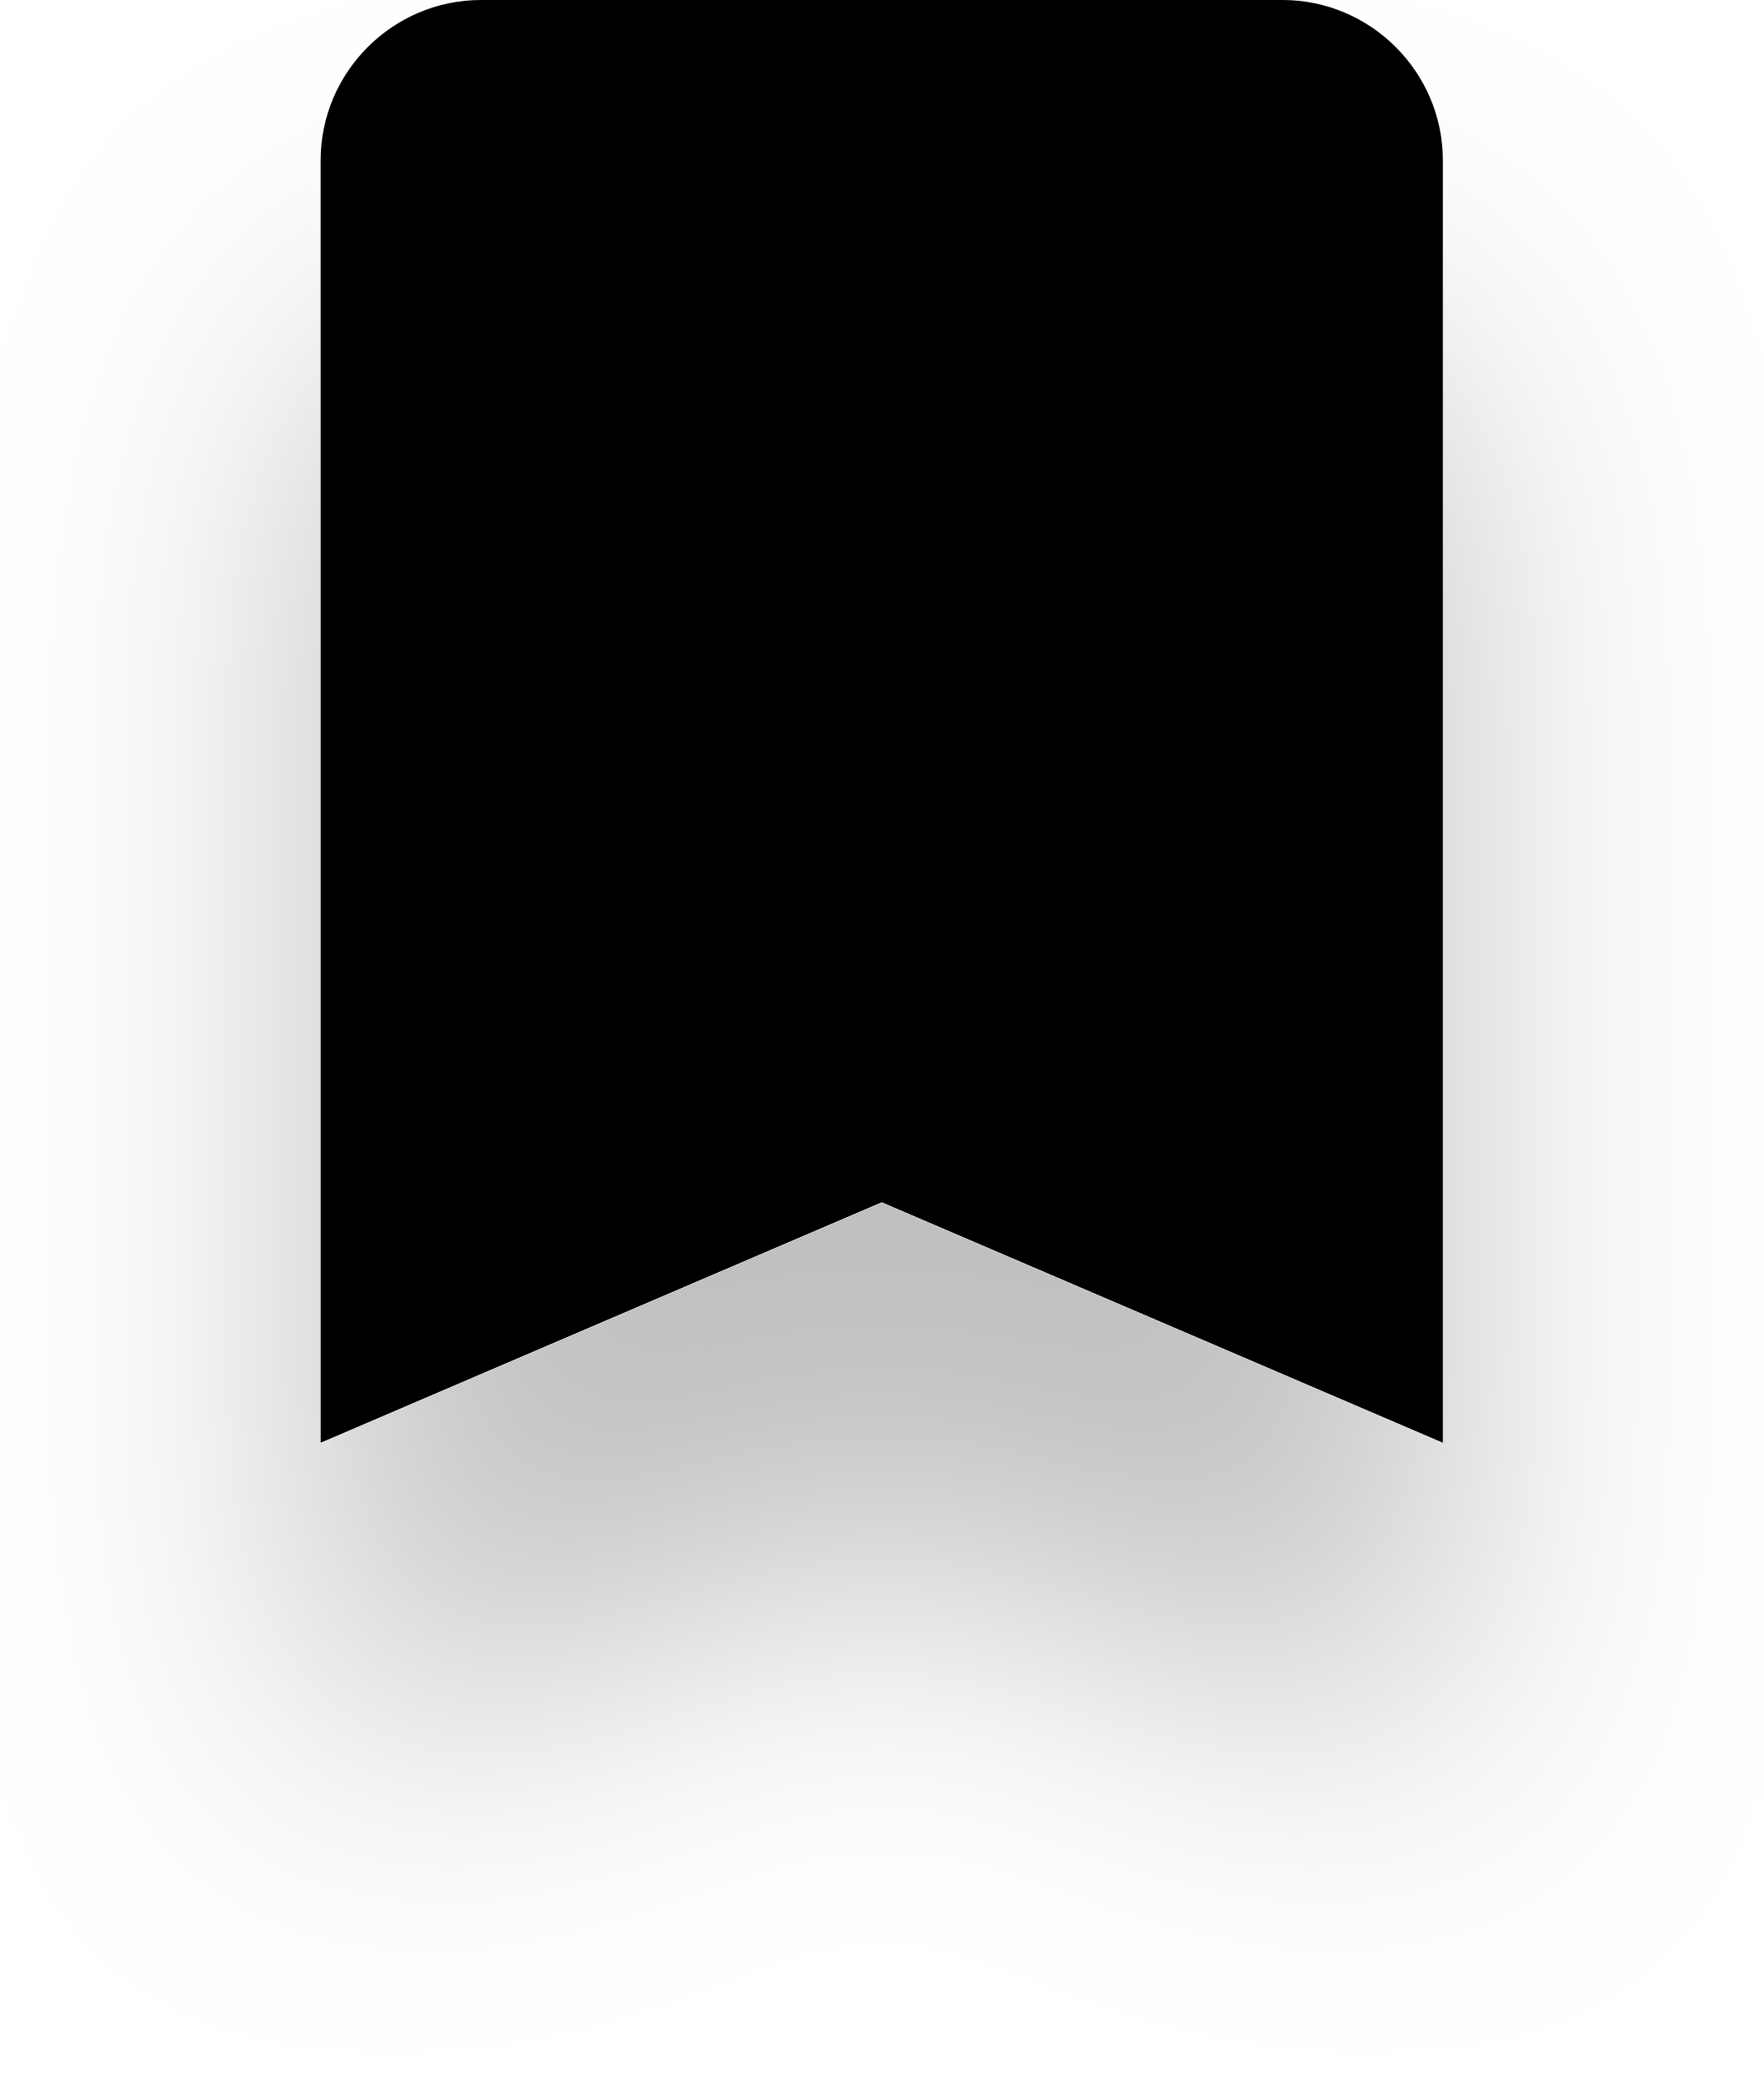
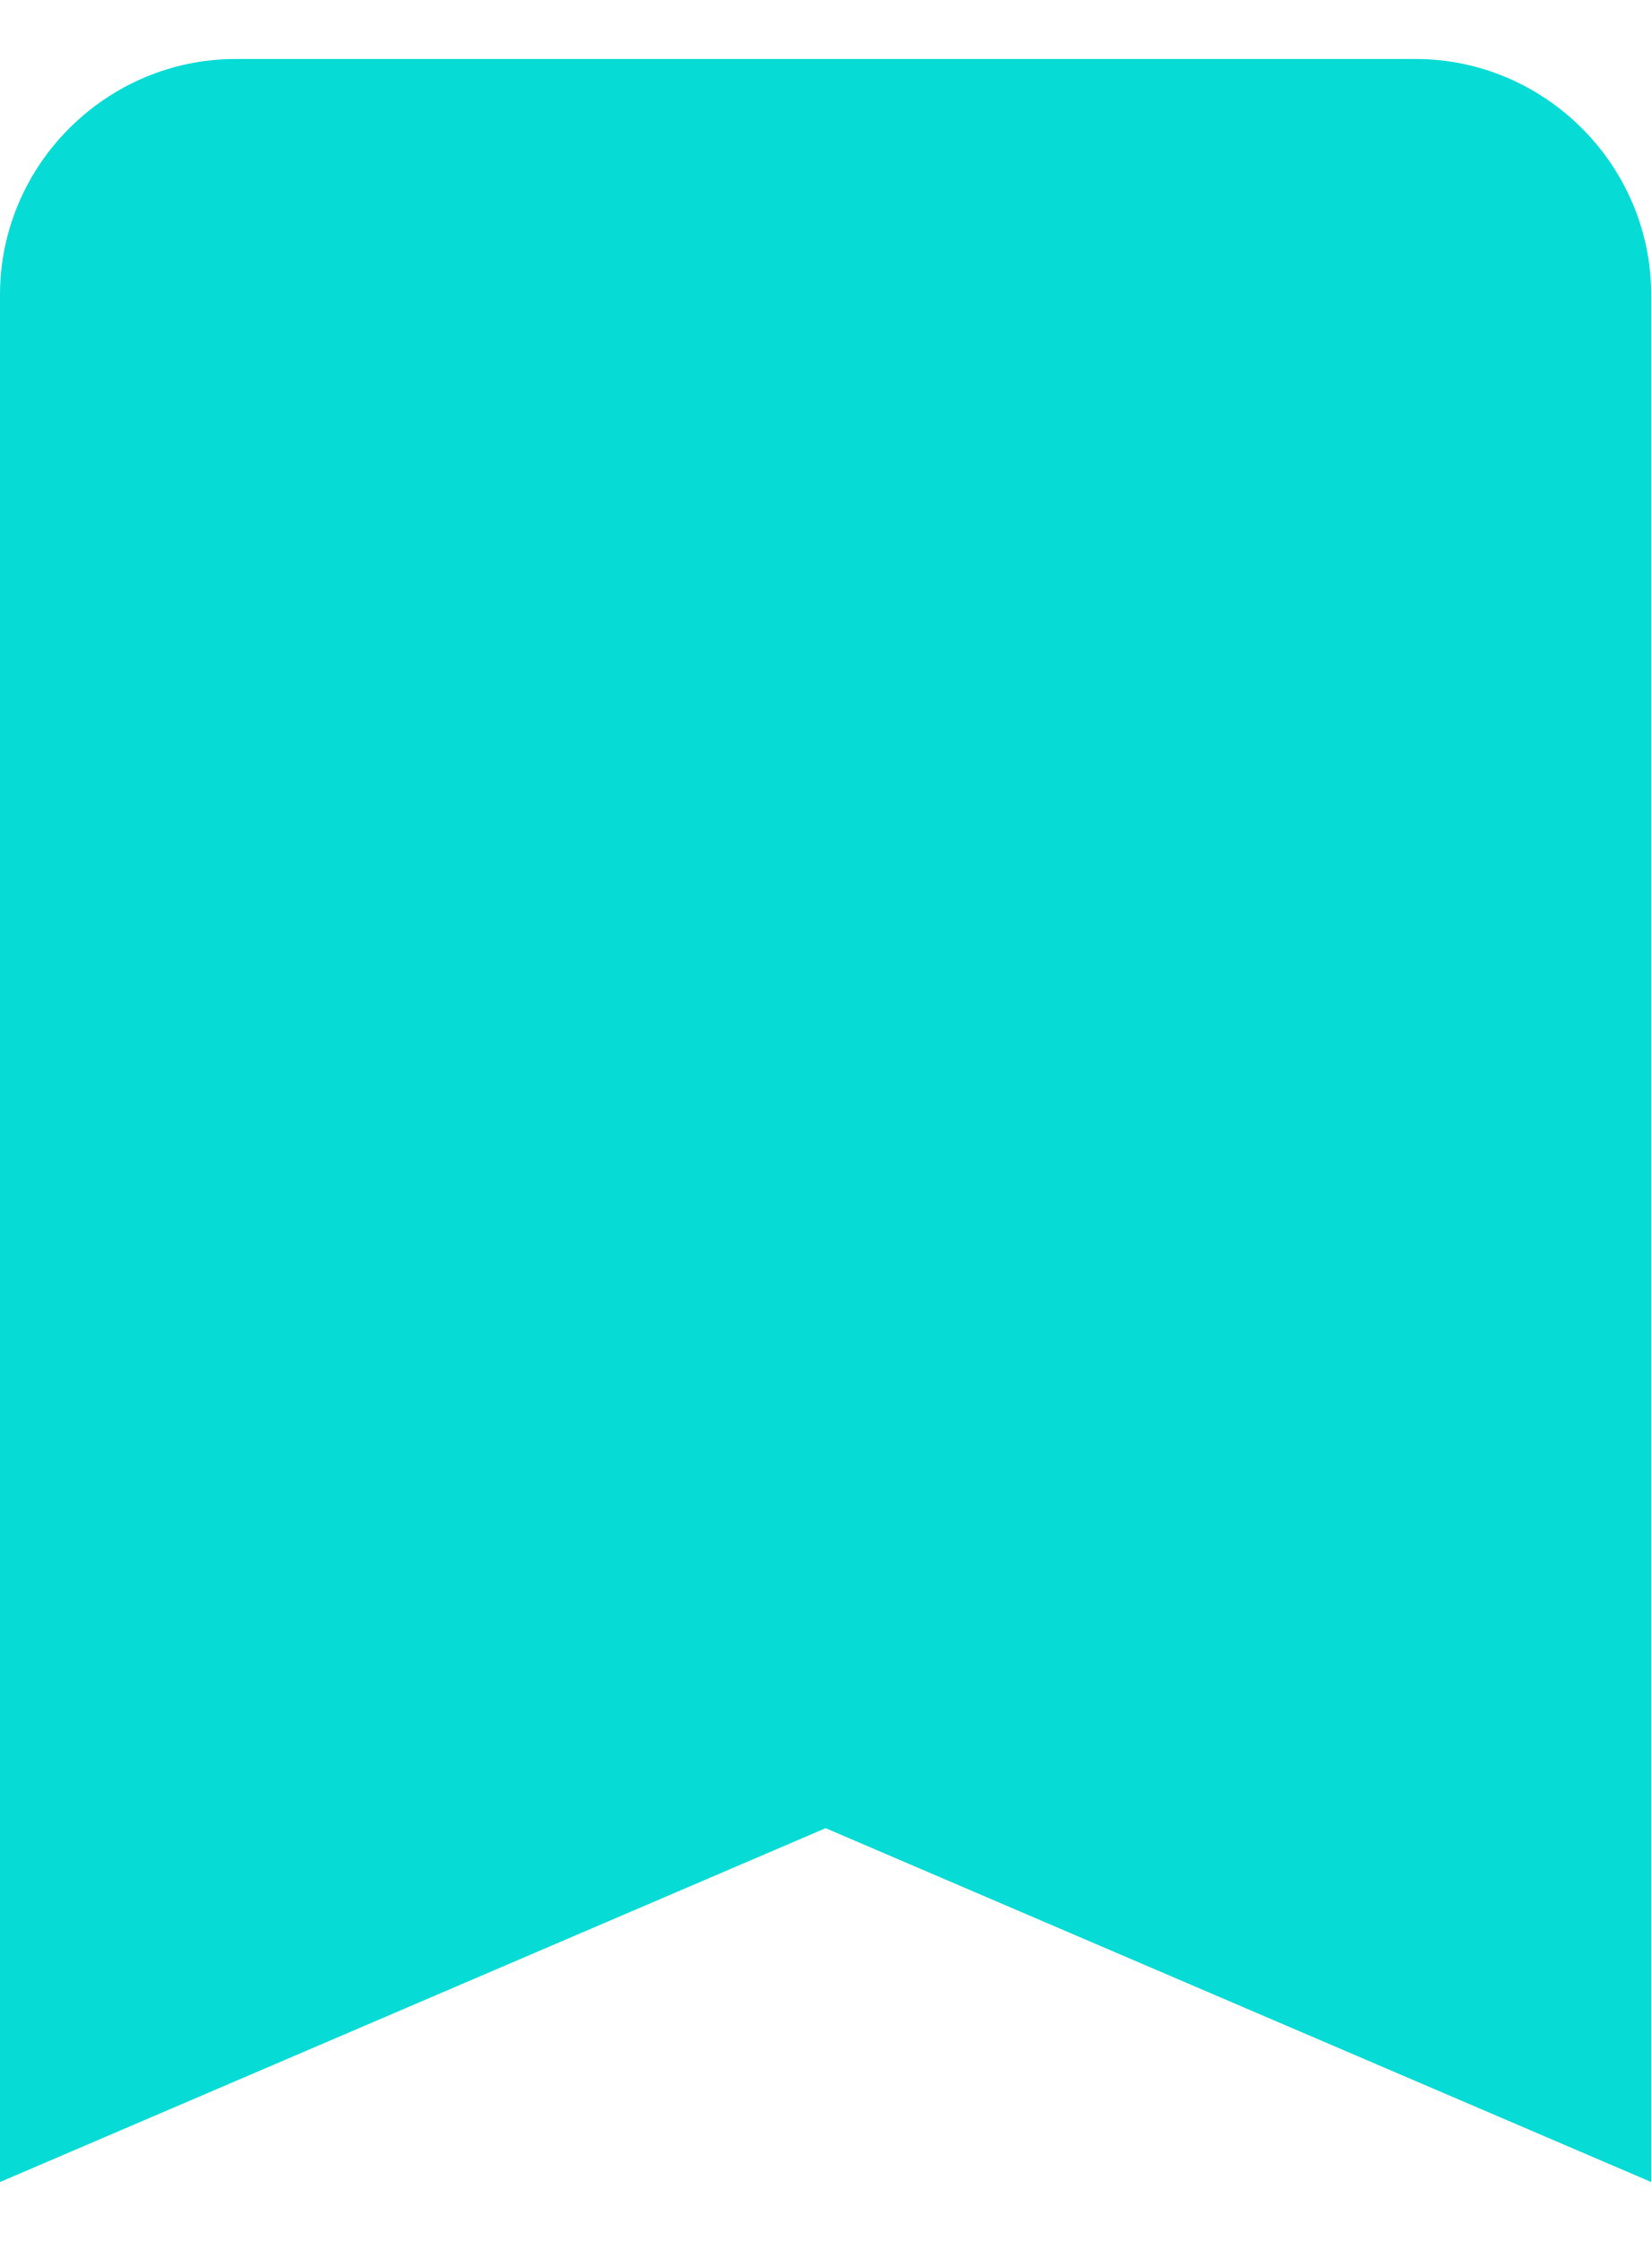
- <svg xmlns="http://www.w3.org/2000/svg" width="22" height="26" viewBox="0 0 22 26" fill="none">
-   <g filter="url(#filter0_d_1686_3298)">
-     <path d="M16 0H6C4.9 0 4 0.9 4 2V18L11 15L18 18V2C18 0.9 17.1 0 16 0Z" fill="black" />
+ <svg xmlns="http://www.w3.org/2000/svg" width="14" height="19" viewBox="0 0 14 19" fill="none">
+   <g filter="url(#filter0_b_1686_3298)">
+     <path d="M12 0.5H2C0.9 0.5 0 1.4 0 2.5V18.5L7 15.5L14 18.5V2.5C14 1.4 13.1 0.5 12 0.5Z" fill="#06DCD5" />
  </g>
  <defs>
-     <filter id="filter0_d_1686_3298" x="0" y="0" width="22" height="26" filterUnits="userSpaceOnUse" color-interpolation-filters="sRGB">
+     <filter id="filter0_b_1686_3298" x="-4" y="-3.5" width="22" height="26" filterUnits="userSpaceOnUse" color-interpolation-filters="sRGB">
      <feFlood flood-opacity="0" result="BackgroundImageFix" />
-       <feColorMatrix in="SourceAlpha" type="matrix" values="0 0 0 0 0 0 0 0 0 0 0 0 0 0 0 0 0 0 127 0" result="hardAlpha" />
-       <feOffset dy="4" />
-       <feGaussianBlur stdDeviation="2" />
-       <feComposite in2="hardAlpha" operator="out" />
-       <feColorMatrix type="matrix" values="0 0 0 0 0 0 0 0 0 0 0 0 0 0 0 0 0 0 0.25 0" />
-       <feBlend mode="normal" in2="BackgroundImageFix" result="effect1_dropShadow_1686_3298" />
-       <feBlend mode="normal" in="SourceGraphic" in2="effect1_dropShadow_1686_3298" result="shape" />
+       <feGaussianBlur in="BackgroundImageFix" stdDeviation="2" />
+       <feComposite in2="SourceAlpha" operator="in" result="effect1_backgroundBlur_1686_3298" />
+       <feBlend mode="normal" in="SourceGraphic" in2="effect1_backgroundBlur_1686_3298" result="shape" />
    </filter>
  </defs>
</svg>
